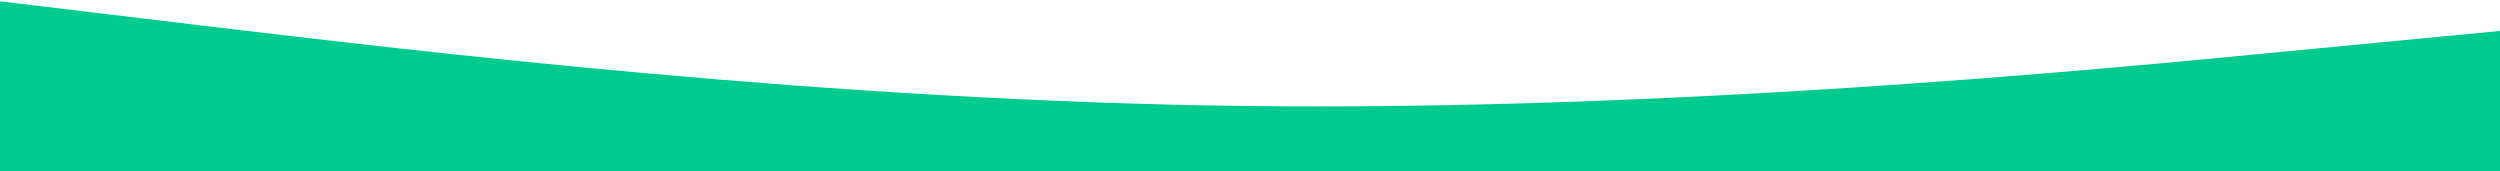
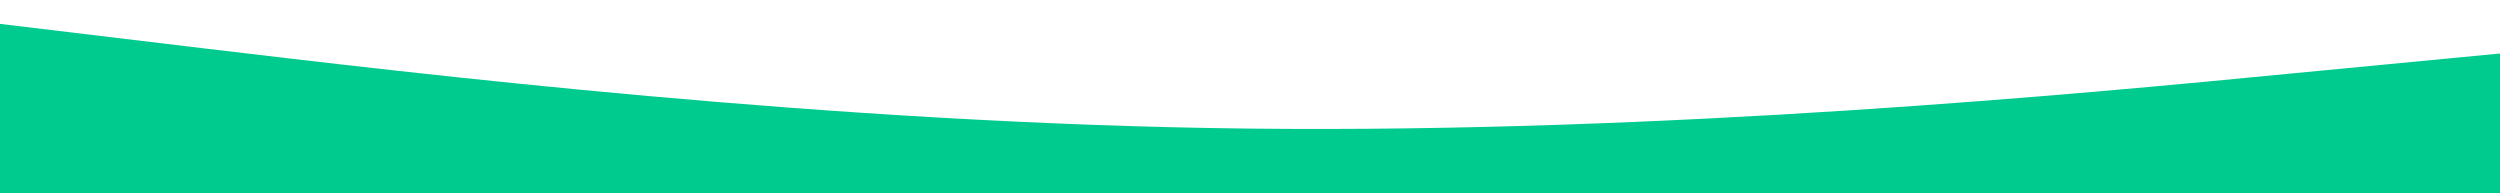
- <svg xmlns="http://www.w3.org/2000/svg" width="1440" height="98" viewBox="0 0 1440 98" fill="none">
-   <path d="M-2 0.516L118.167 14.95C238.333 29.169 478.667 58.362 719 61.066C959.333 63.769 1199.67 41.062 1319.83 29.331L1440 17.816V104.316H1319.83C1199.67 104.316 959.333 104.316 719 104.316C478.667 104.316 238.333 104.316 118.167 104.316H-2V0.516Z" fill="#00CB8E" />
+ <svg xmlns="http://www.w3.org/2000/svg" width="1440" height="111" viewBox="0 0 1440 111" fill="none">
+   <path d="M-2 13.516L118.167 27.95C238.333 42.169 478.667 71.362 719 74.066C959.333 76.769 1199.67 54.062 1319.83 42.331L1440 30.816V117.316H1319.83C1199.67 117.316 959.333 117.316 719 117.316C478.667 117.316 238.333 117.316 118.167 117.316H-2V13.516Z" fill="#00CB8E" />
</svg>
